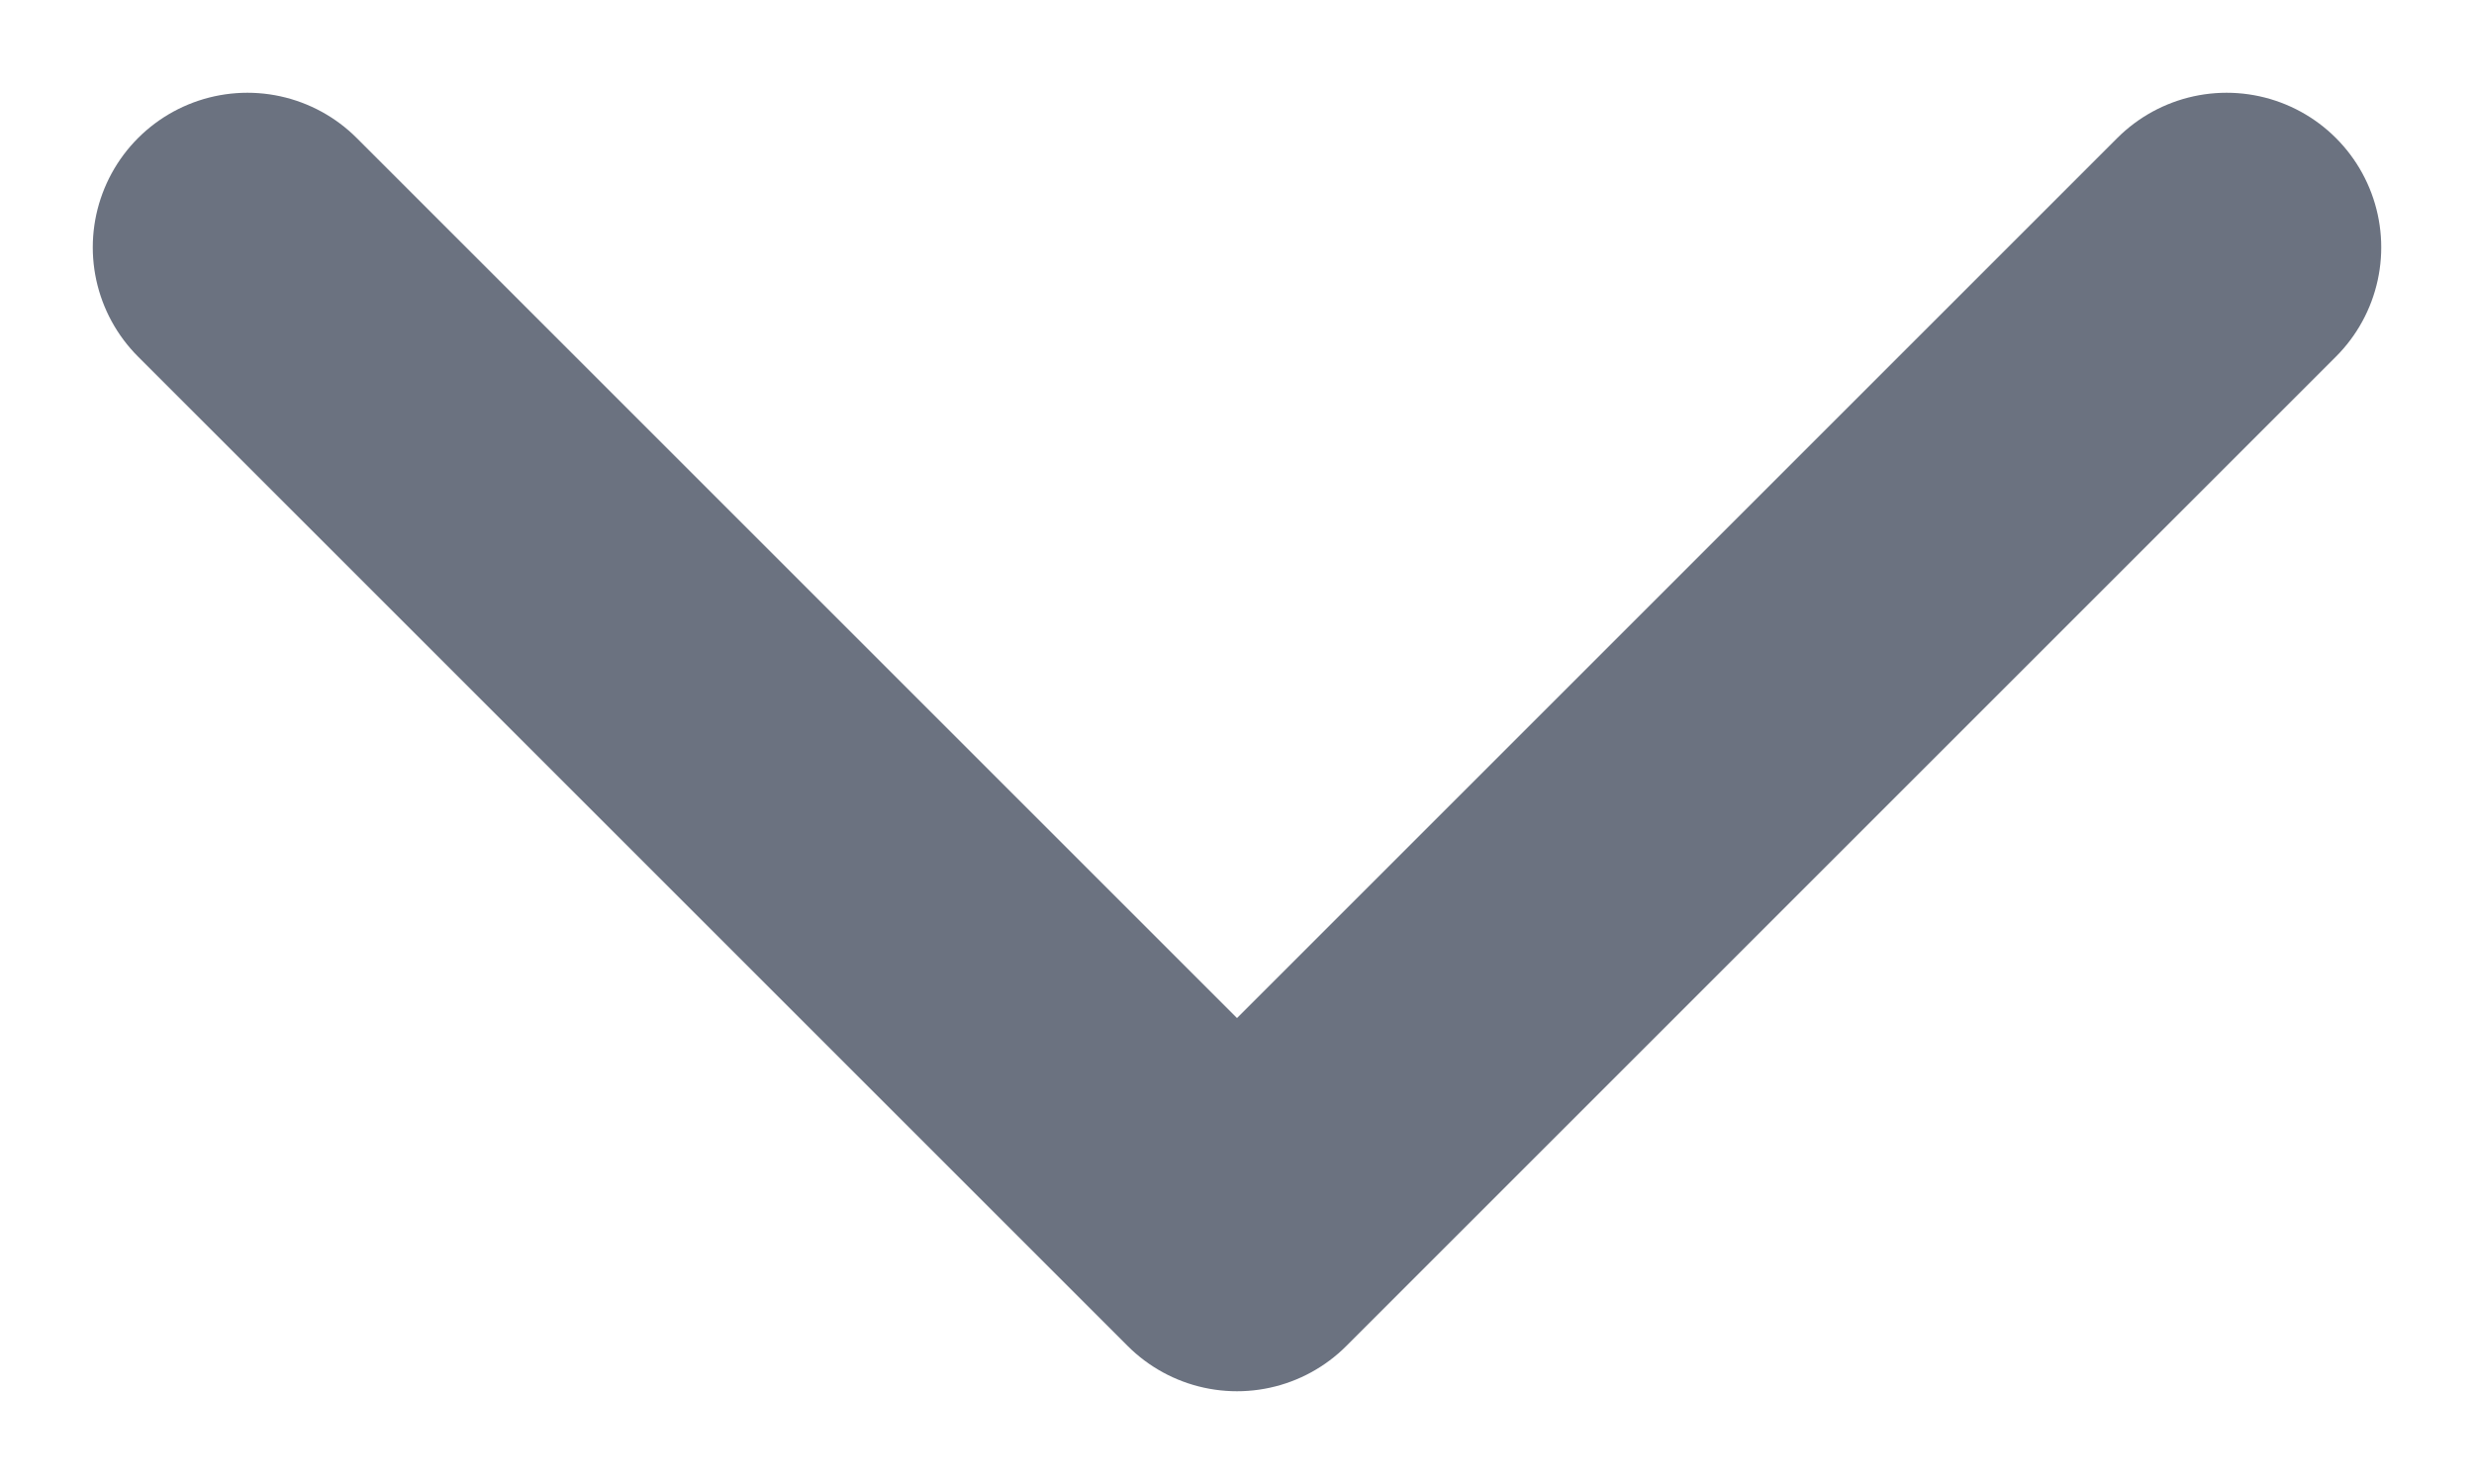
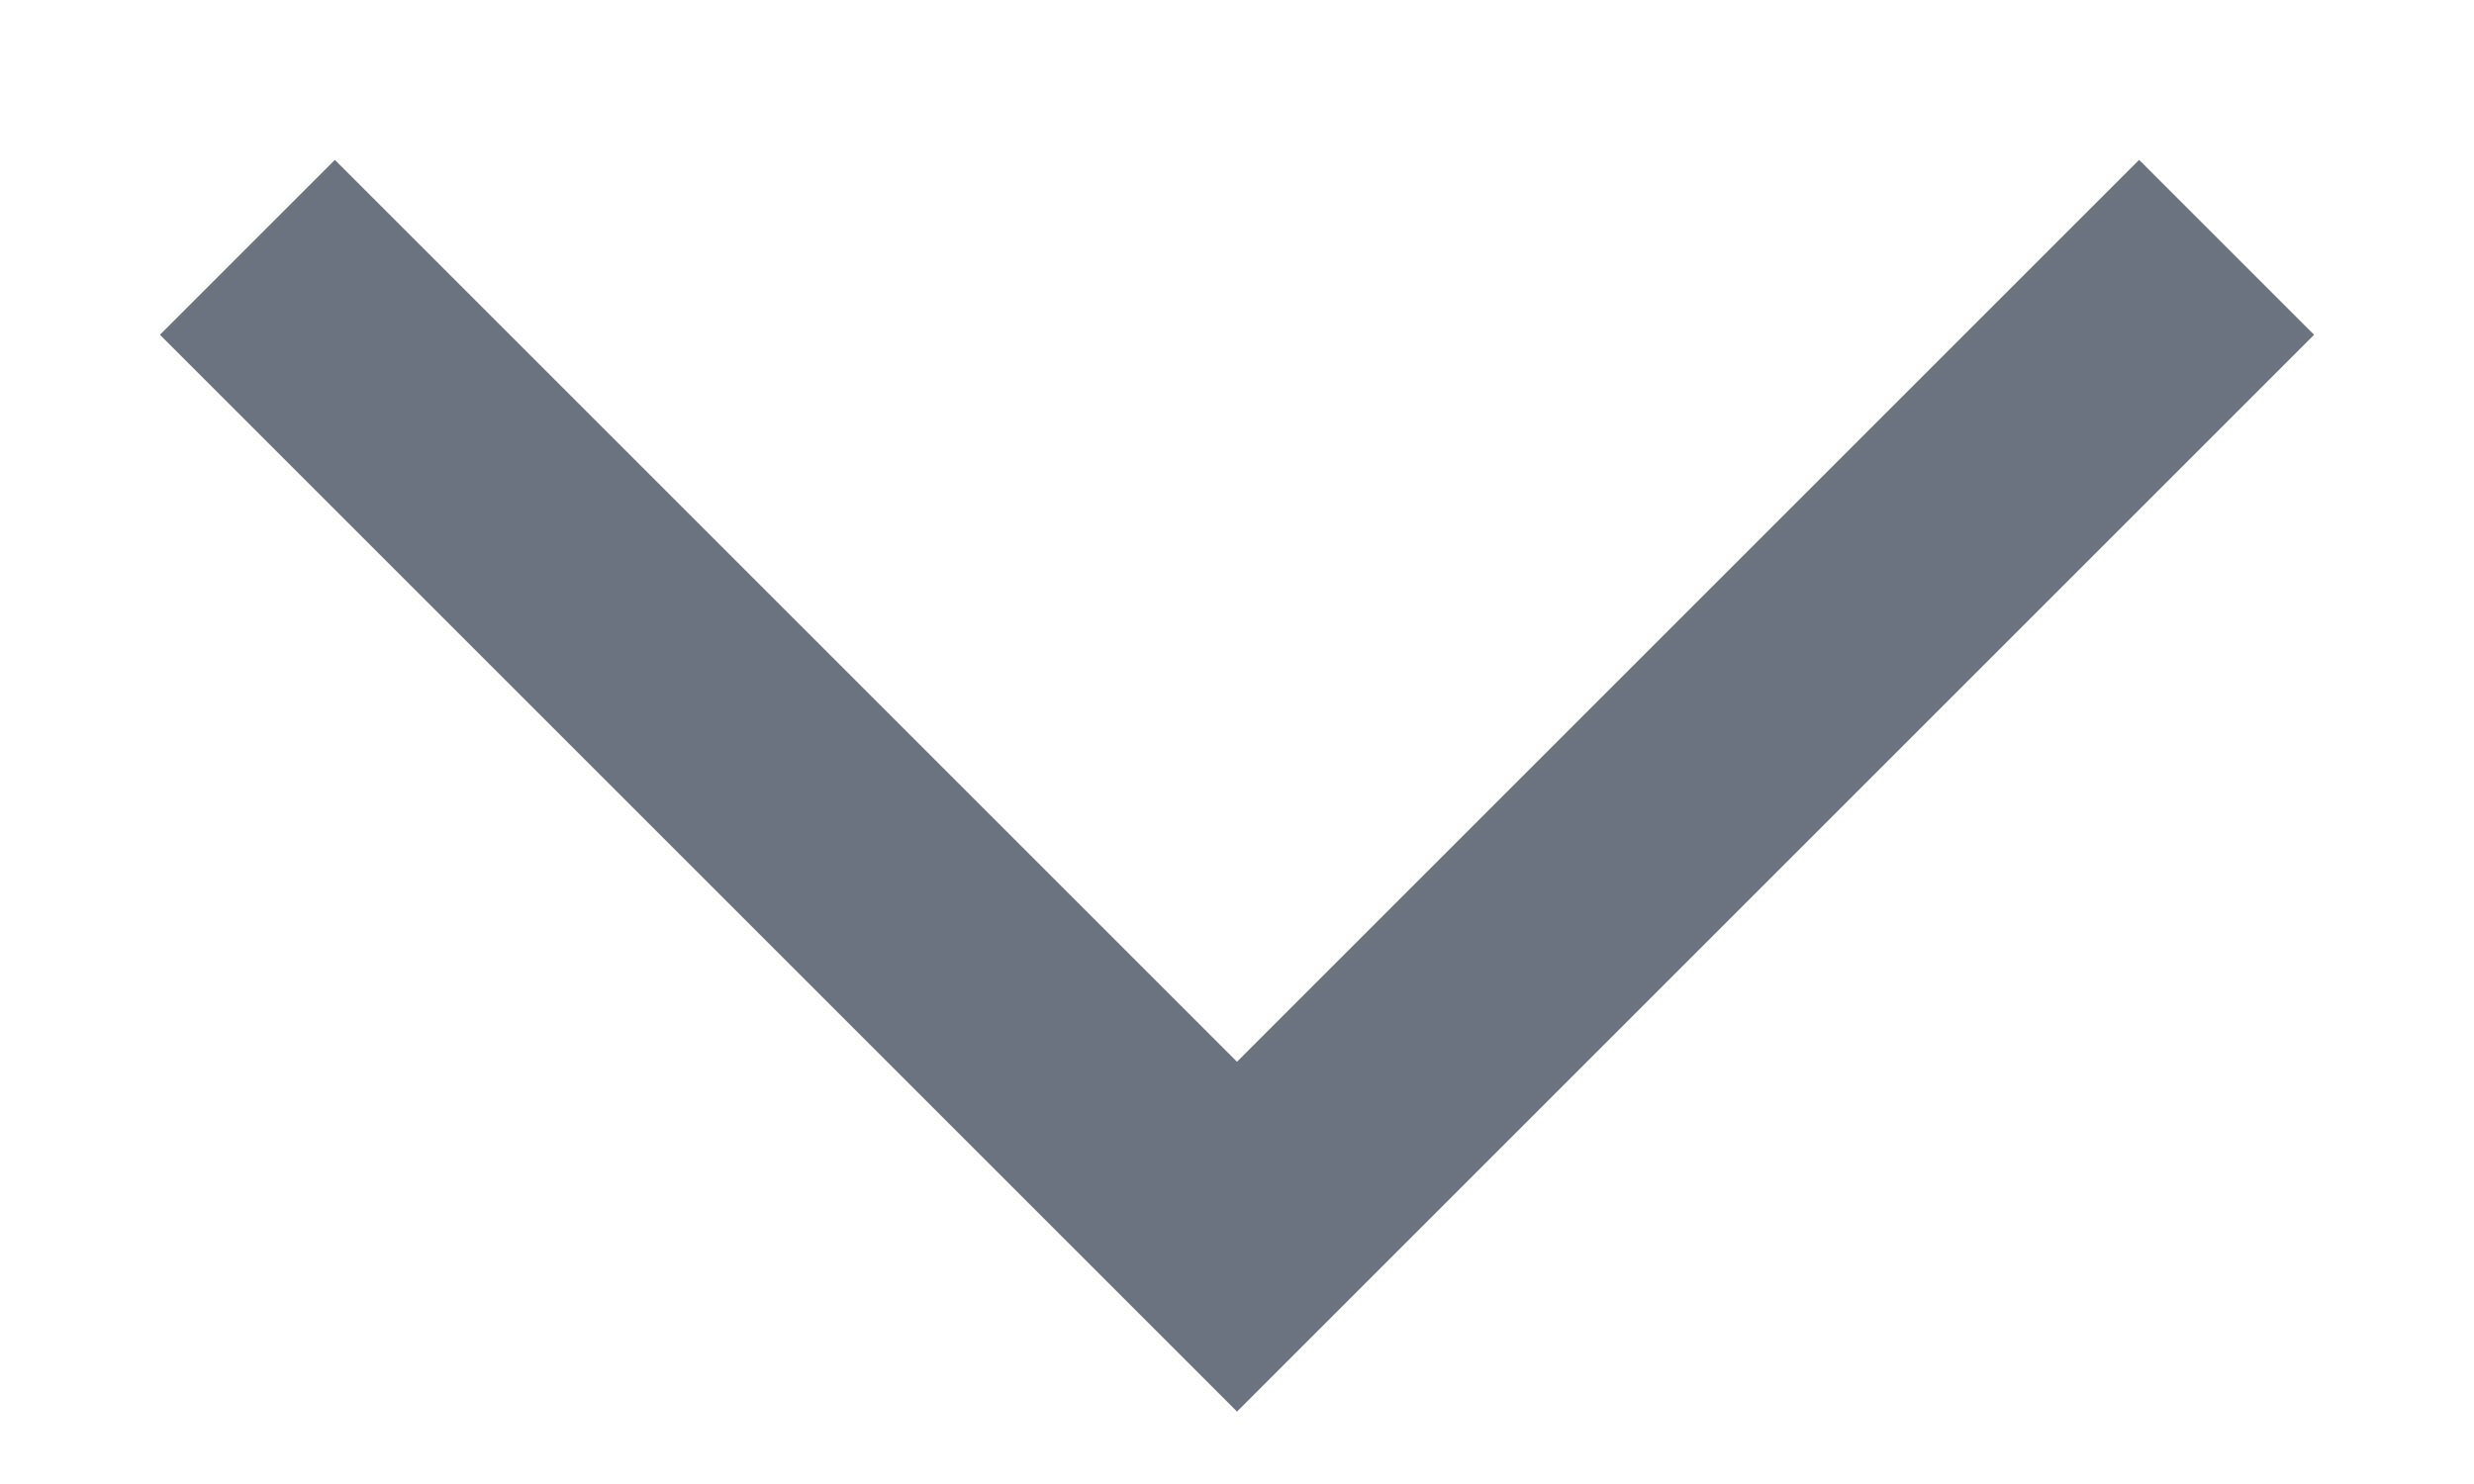
<svg xmlns="http://www.w3.org/2000/svg" width="10" height="6" viewBox="0 0 10 6" fill="none">
-   <path d="M1 1L5 5L9 1" stroke="#6B7280" stroke-width="1.25" stroke-linecap="round" stroke-linejoin="round" />
+   <path d="M1 1L5 5L9 1" stroke="#6B7280" strokeWidth="1.25" strokeLinecap="round" strokeLinejoin="round" />
</svg>
